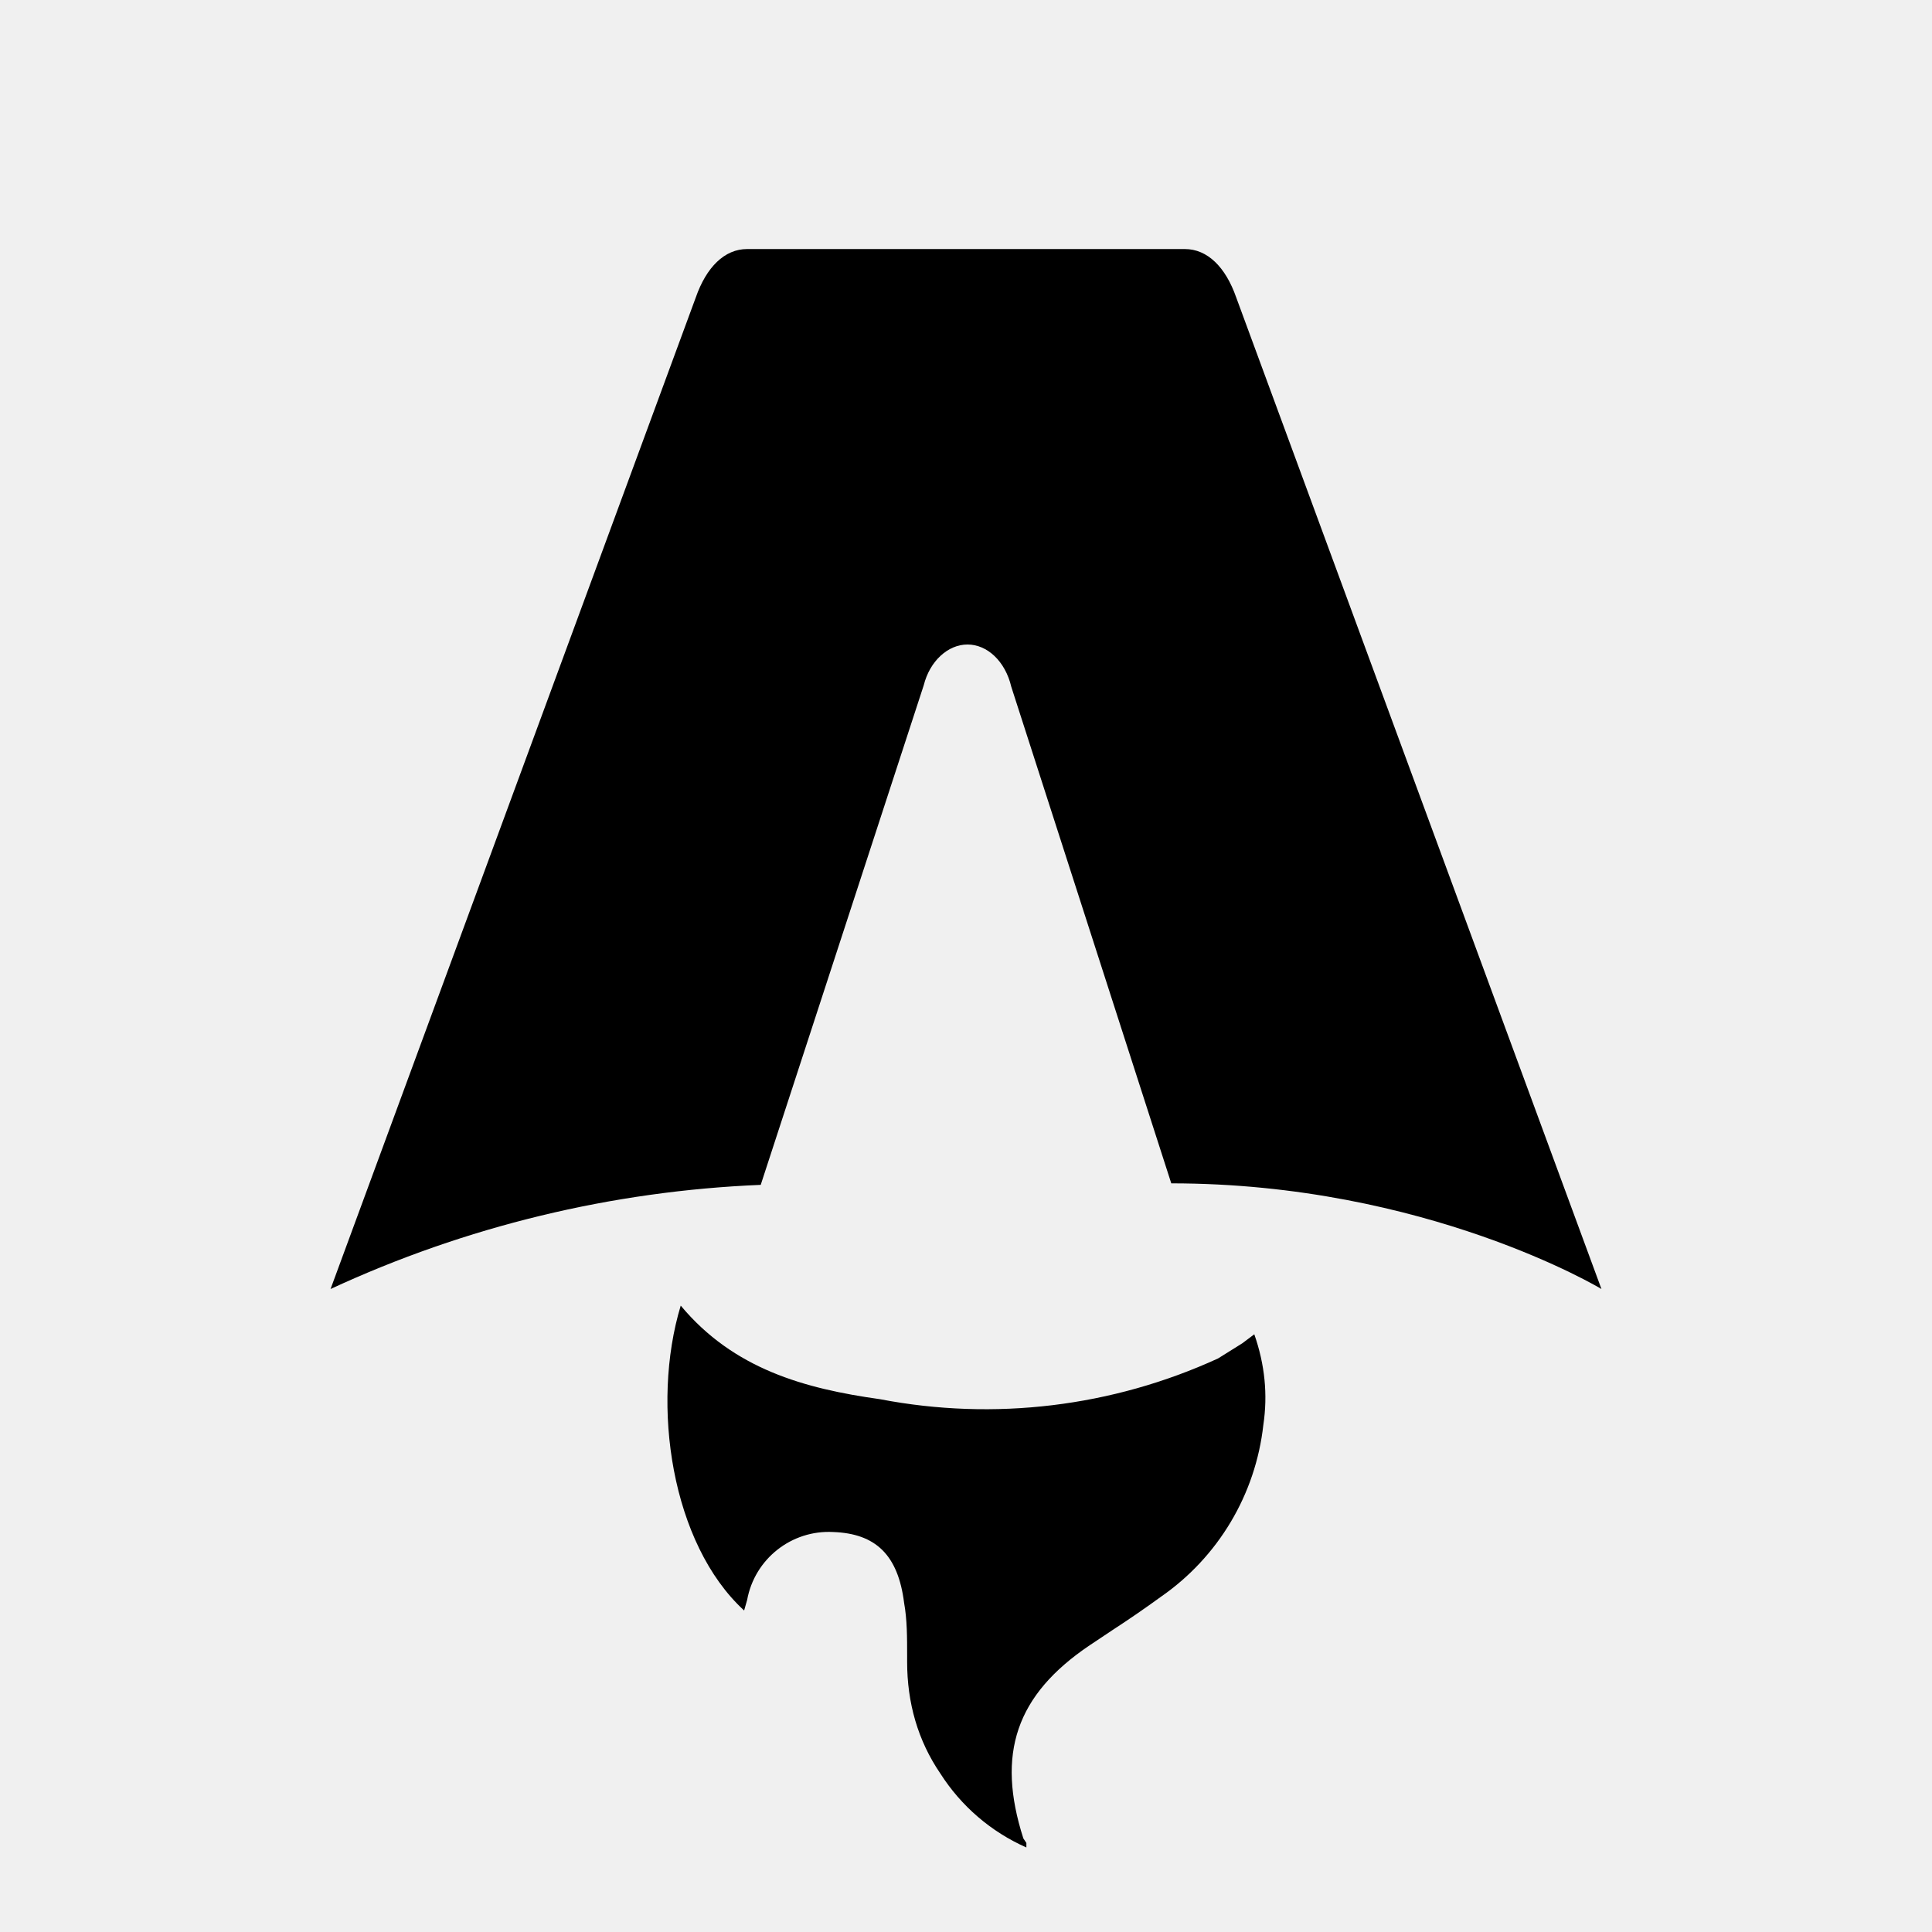
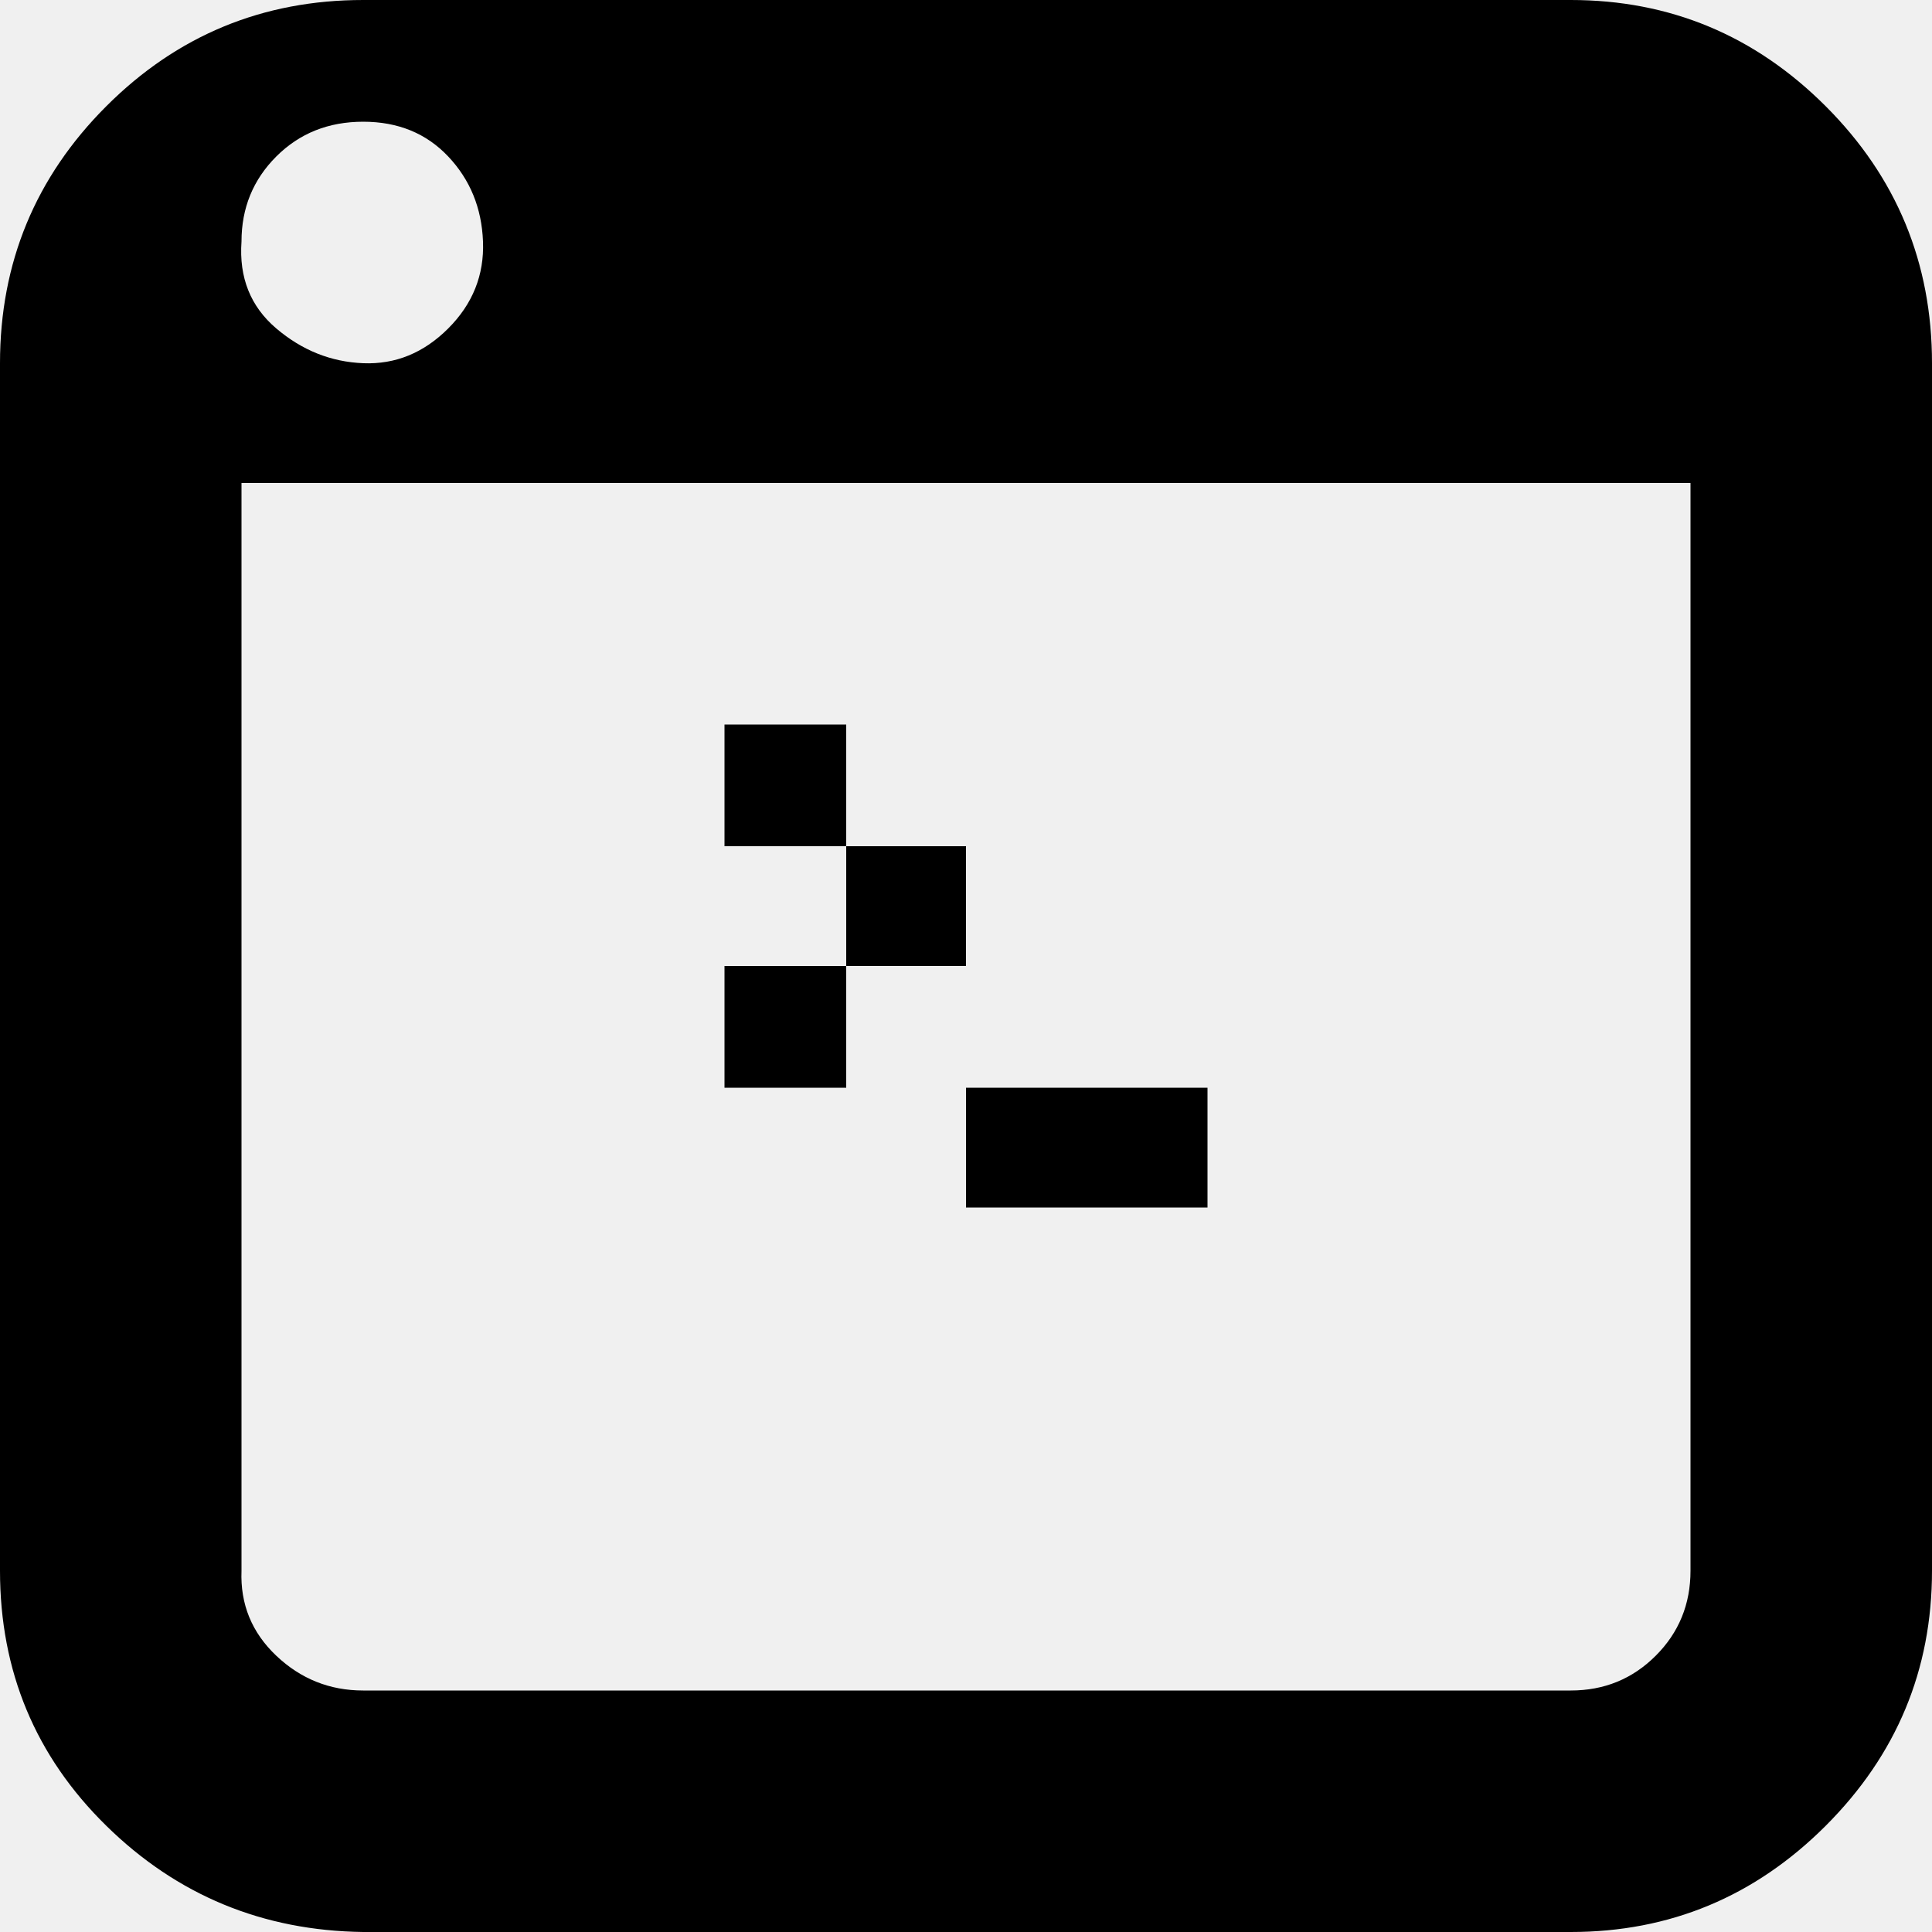
- <svg xmlns="http://www.w3.org/2000/svg" fill="none" viewBox="0 0 128 128">
-   <path d="M50.4 78.5a75.1 75.1 0 0 0-28.5 6.9l24.2-65.7c.7-2 1.9-3.2 3.4-3.2h29c1.5 0 2.7 1.2 3.4 3.2l24.2 65.7s-11.6-7-28.5-7L67 45.5c-.4-1.7-1.6-2.8-2.9-2.8-1.3 0-2.5 1.1-2.9 2.7L50.4 78.5Zm-1.1 28.2Zm-4.2-20.2c-2 6.6-.6 15.8 4.2 20.2a17.5 17.5 0 0 1 .2-.7 5.5 5.5 0 0 1 5.7-4.5c2.8.1 4.3 1.5 4.7 4.7.2 1.1.2 2.3.2 3.5v.4c0 2.7.7 5.2 2.2 7.4a13 13 0 0 0 5.7 4.9v-.3l-.2-.3c-1.8-5.6-.5-9.5 4.4-12.8l1.5-1a73 73 0 0 0 3.2-2.2 16 16 0 0 0 6.8-11.4c.3-2 .1-4-.6-6l-.8.6-1.6 1a37 37 0 0 1-22.4 2.7c-5-.7-9.7-2-13.2-6.2Z" />
-   <style>
-         path { fill: #000; }
-         @media (prefers-color-scheme: dark) {
-             path { fill: #FFF; }
-         }
-     </style>
+ <svg xmlns="http://www.w3.org/2000/svg" fill="#000000" width="800px" height="800px" viewBox="0 0 32 32" version="1.1">
+   <path d="M0 26.016q0 2.496 1.76 4.224t4.256 1.76h20q2.464 0 4.224-1.76t1.76-4.224v-20q0-2.496-1.76-4.256t-4.224-1.76h-20q-2.496 0-4.256 1.76t-1.76 4.256v20zM4 26.016v-18.016h24v18.016q0 0.832-0.576 1.408t-1.408 0.576h-20q-0.832 0-1.44-0.576t-0.576-1.408zM4 4q0-0.832 0.576-1.408t1.44-0.576 1.408 0.576 0.576 1.408-0.576 1.44-1.408 0.576-1.44-0.576-0.576-1.44zM12 18.016h2.016v-2.016h-2.016v2.016zM12 14.016h2.016v-2.016h-2.016v2.016zM14.016 16h1.984v-1.984h-1.984v1.984zM16 20h4v-1.984h-4v1.984z" />
</svg>
